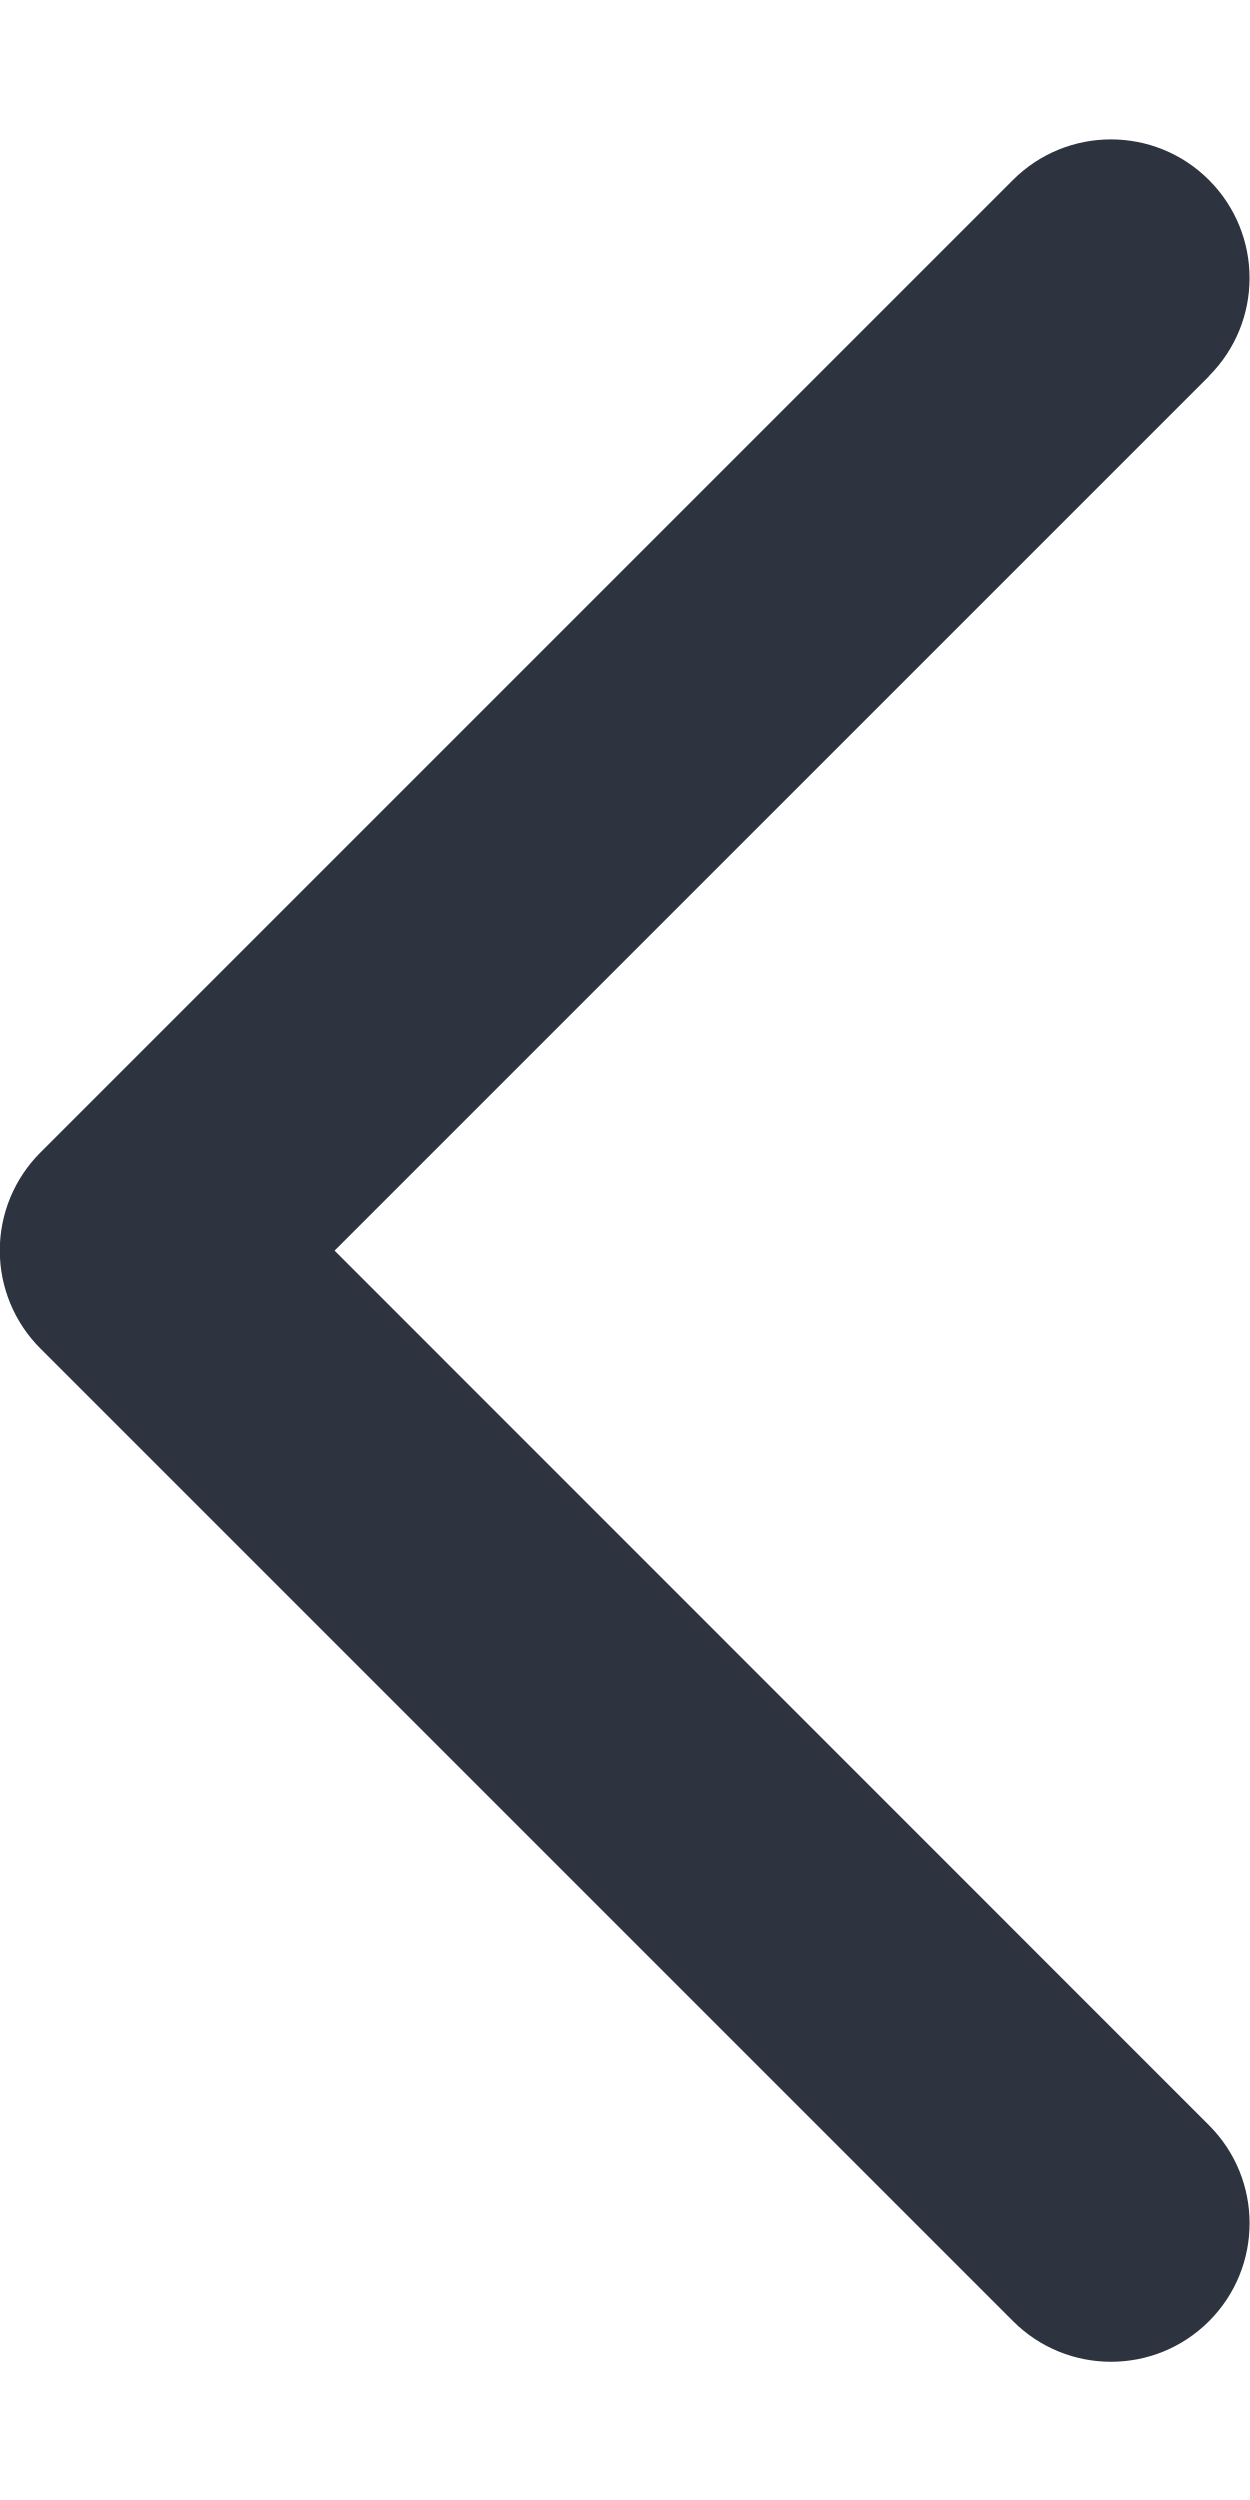
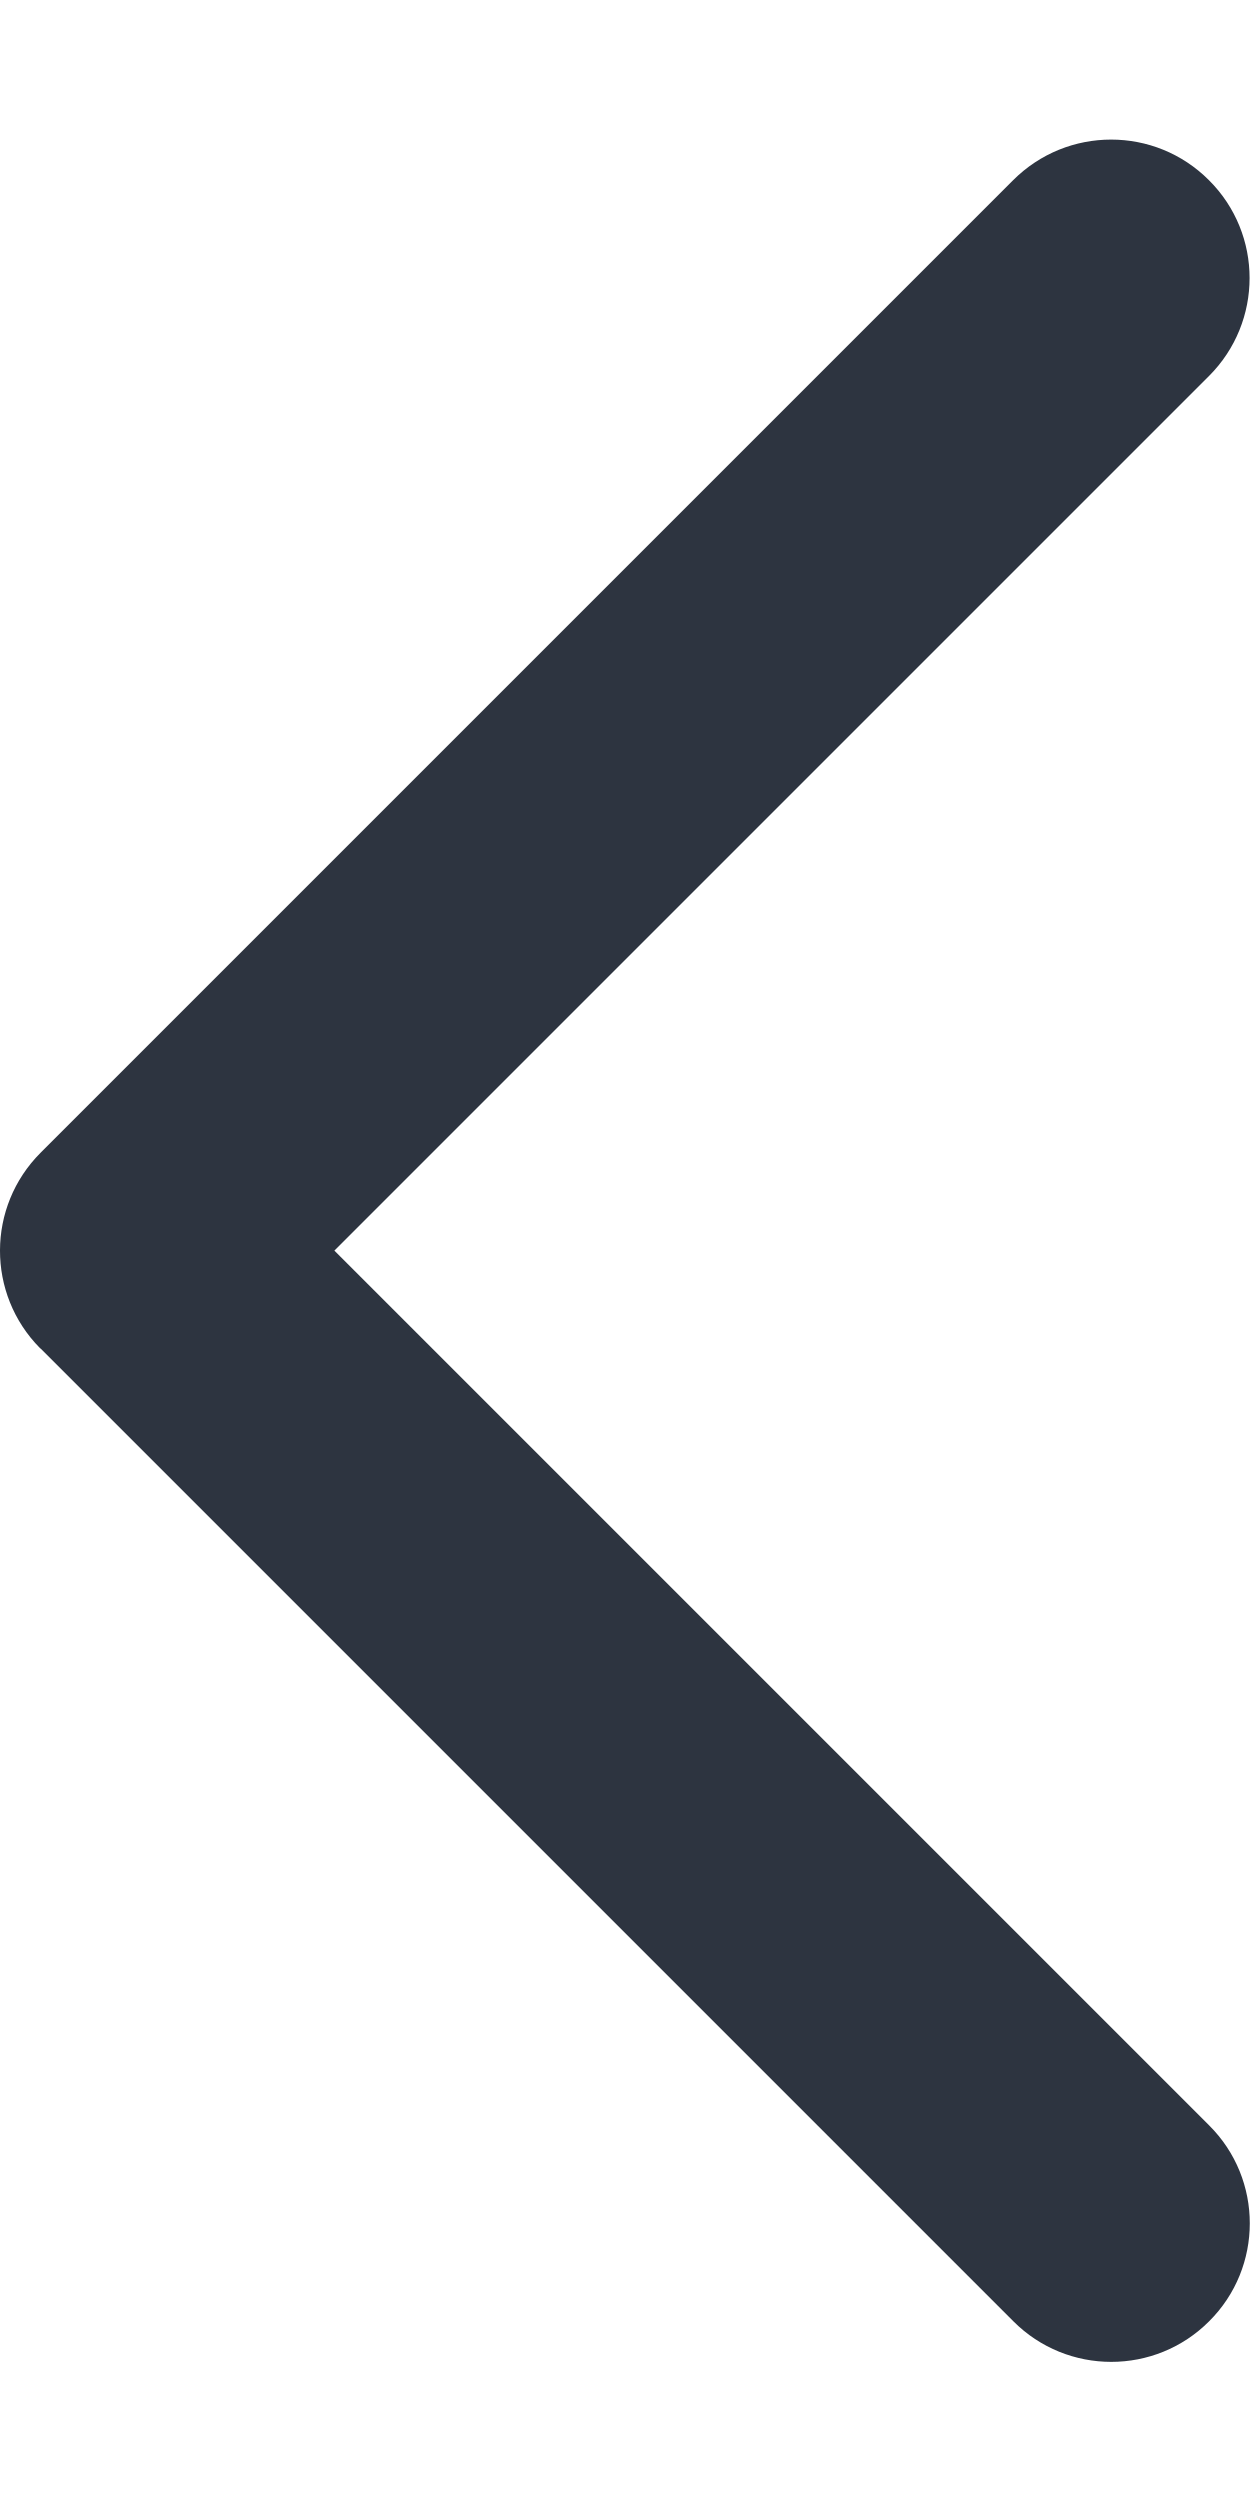
- <svg xmlns="http://www.w3.org/2000/svg" width="6" height="12" fill="none">
-   <path fill="#2D3440" fill-rule="evenodd" d="M5.803 1.805a.665.665 0 1 0-.941-.941l-4.668 4.668a.665.665 0 0 0 .001.942l4.668 4.668a.665.665 0 1 0 .94-.941L1.606 6.003l4.198-4.198Z" clip-rule="evenodd" />
+ <svg xmlns="http://www.w3.org/2000/svg" width="6" height="12" viewBox="0 0 6 12" fill="none">
+   <path fill-rule="evenodd" clip-rule="evenodd" d="M5.803 1.805C6.063 1.545 6.063 1.124 5.803 0.865C5.544 0.605 5.123 0.605 4.863 0.865L0.195 5.533C-0.064 5.792 -0.065 6.211 0.192 6.471C0.193 6.472 0.195 6.473 0.196 6.474L4.864 11.142C5.123 11.402 5.545 11.402 5.804 11.142C6.064 10.883 6.064 10.461 5.804 10.202L1.605 6.003L5.803 1.805Z" fill="#2D3440" />
</svg>
